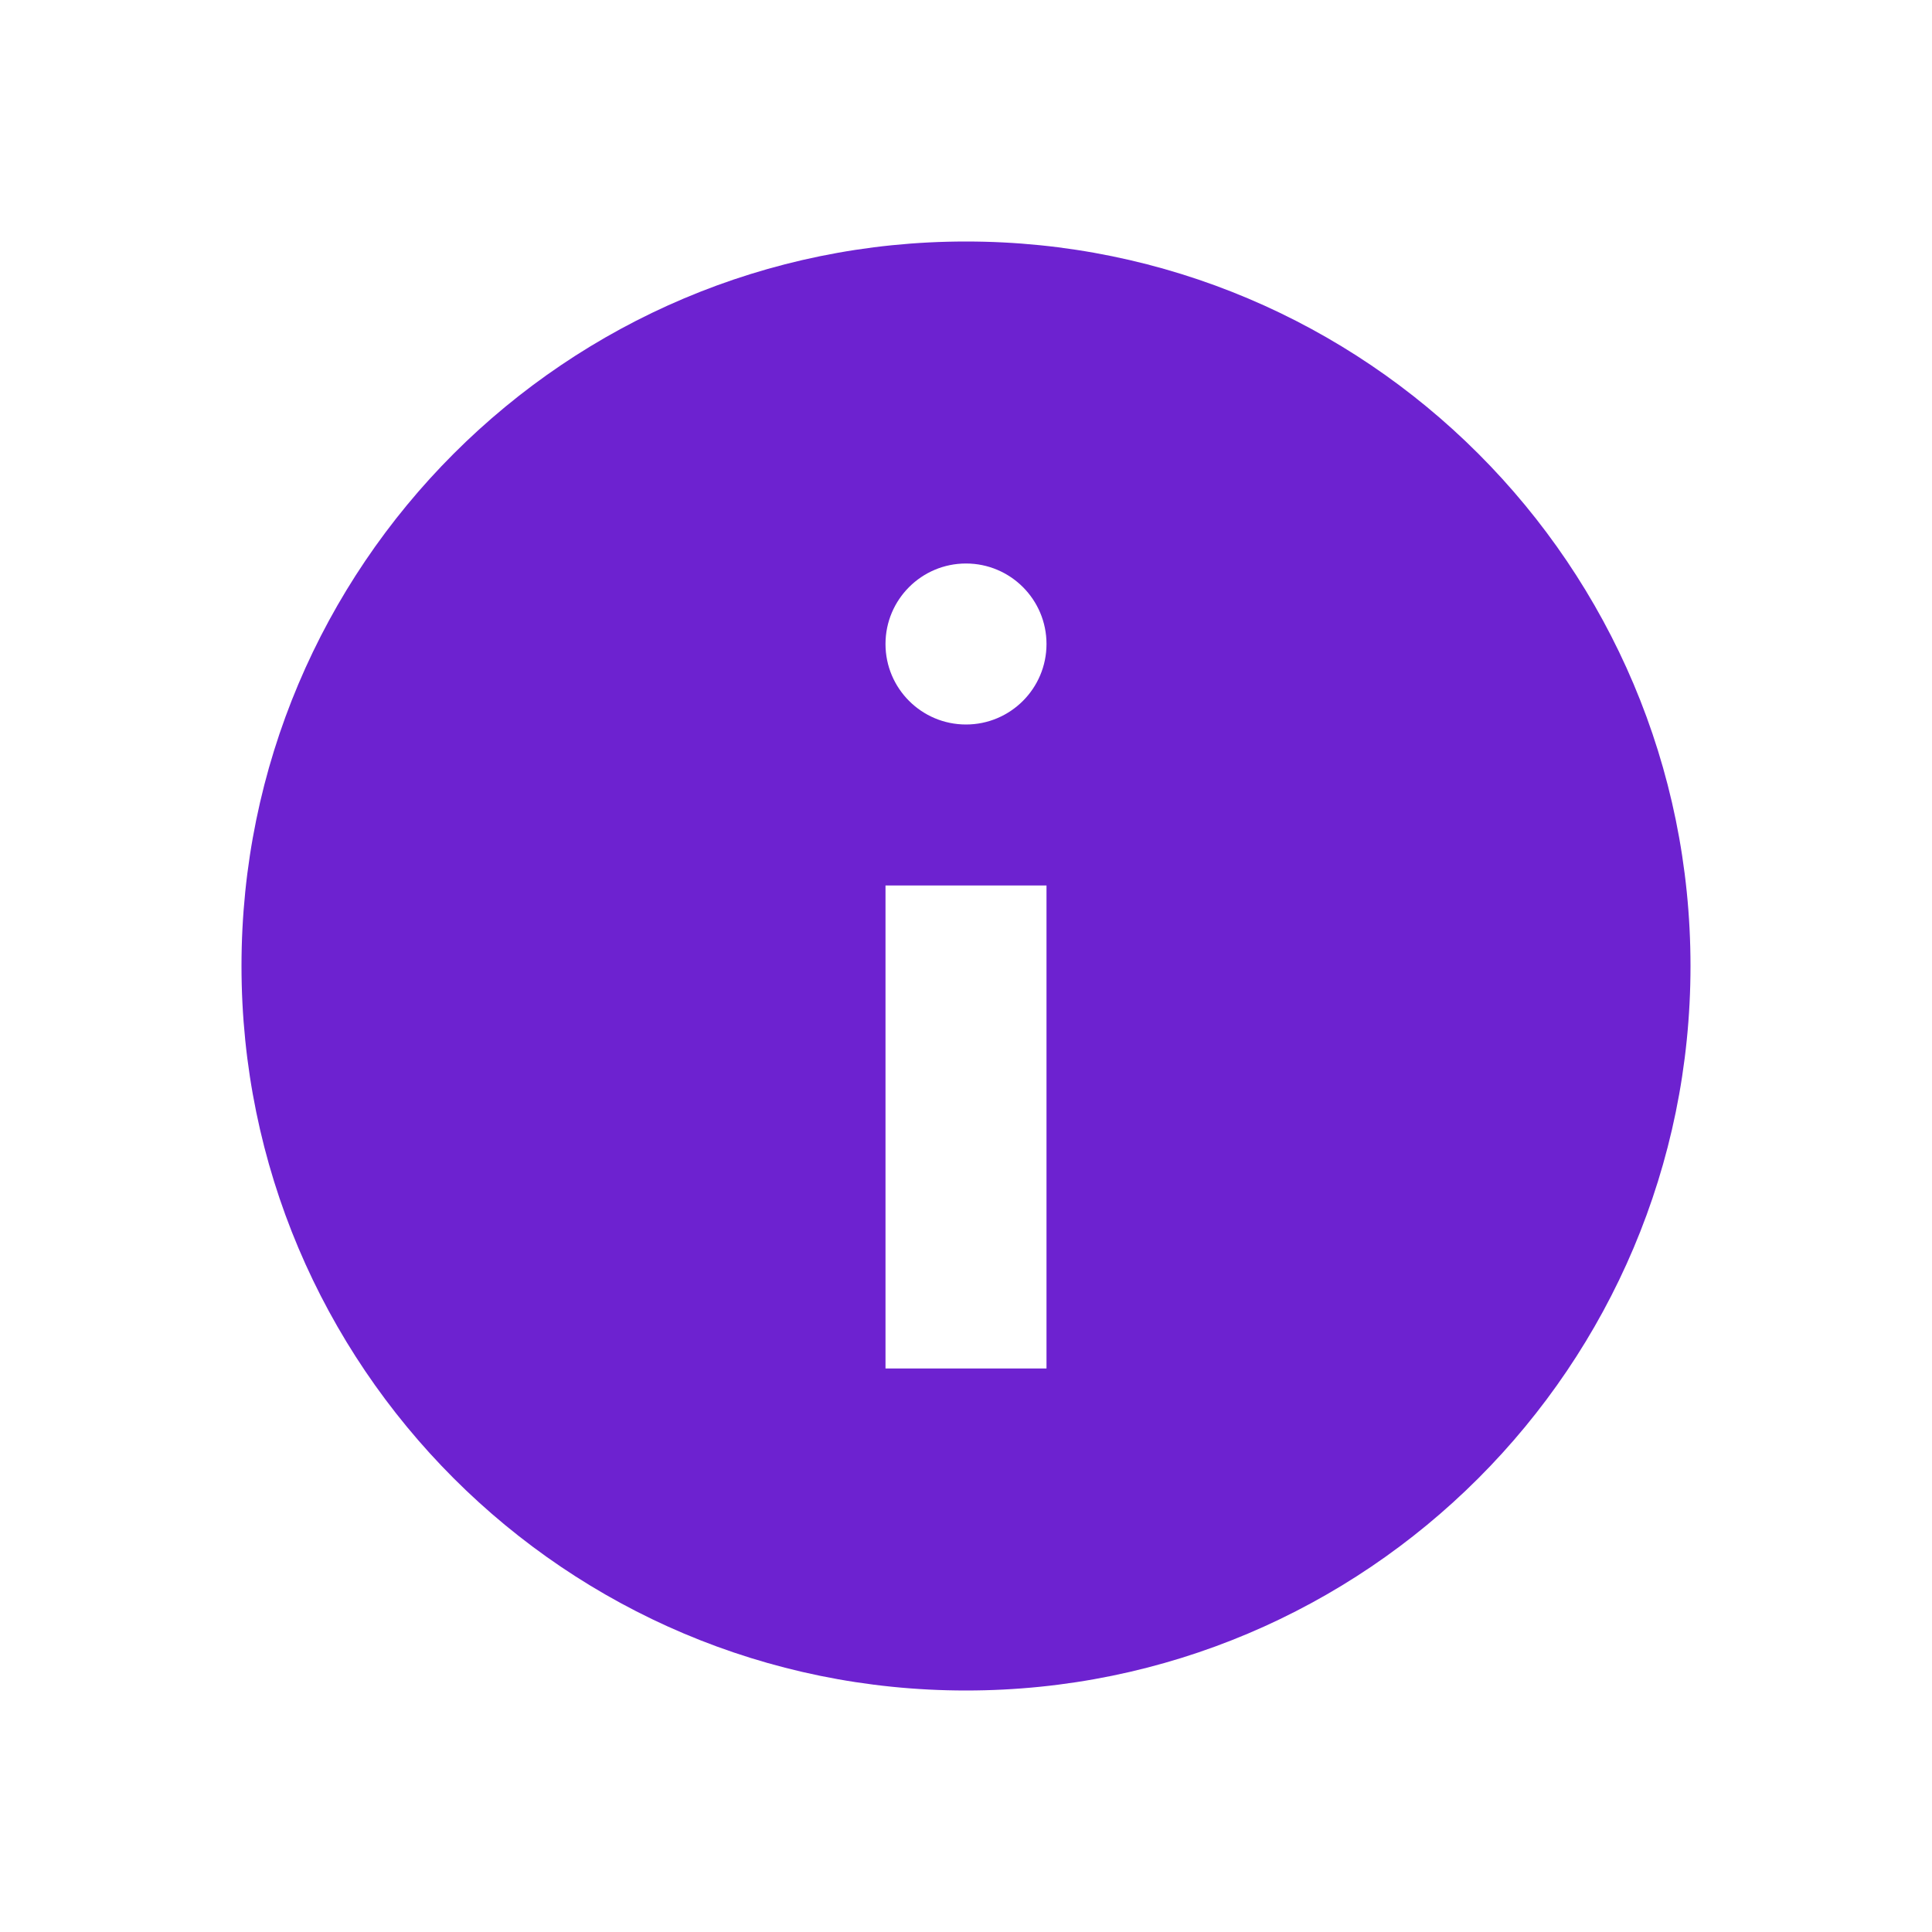
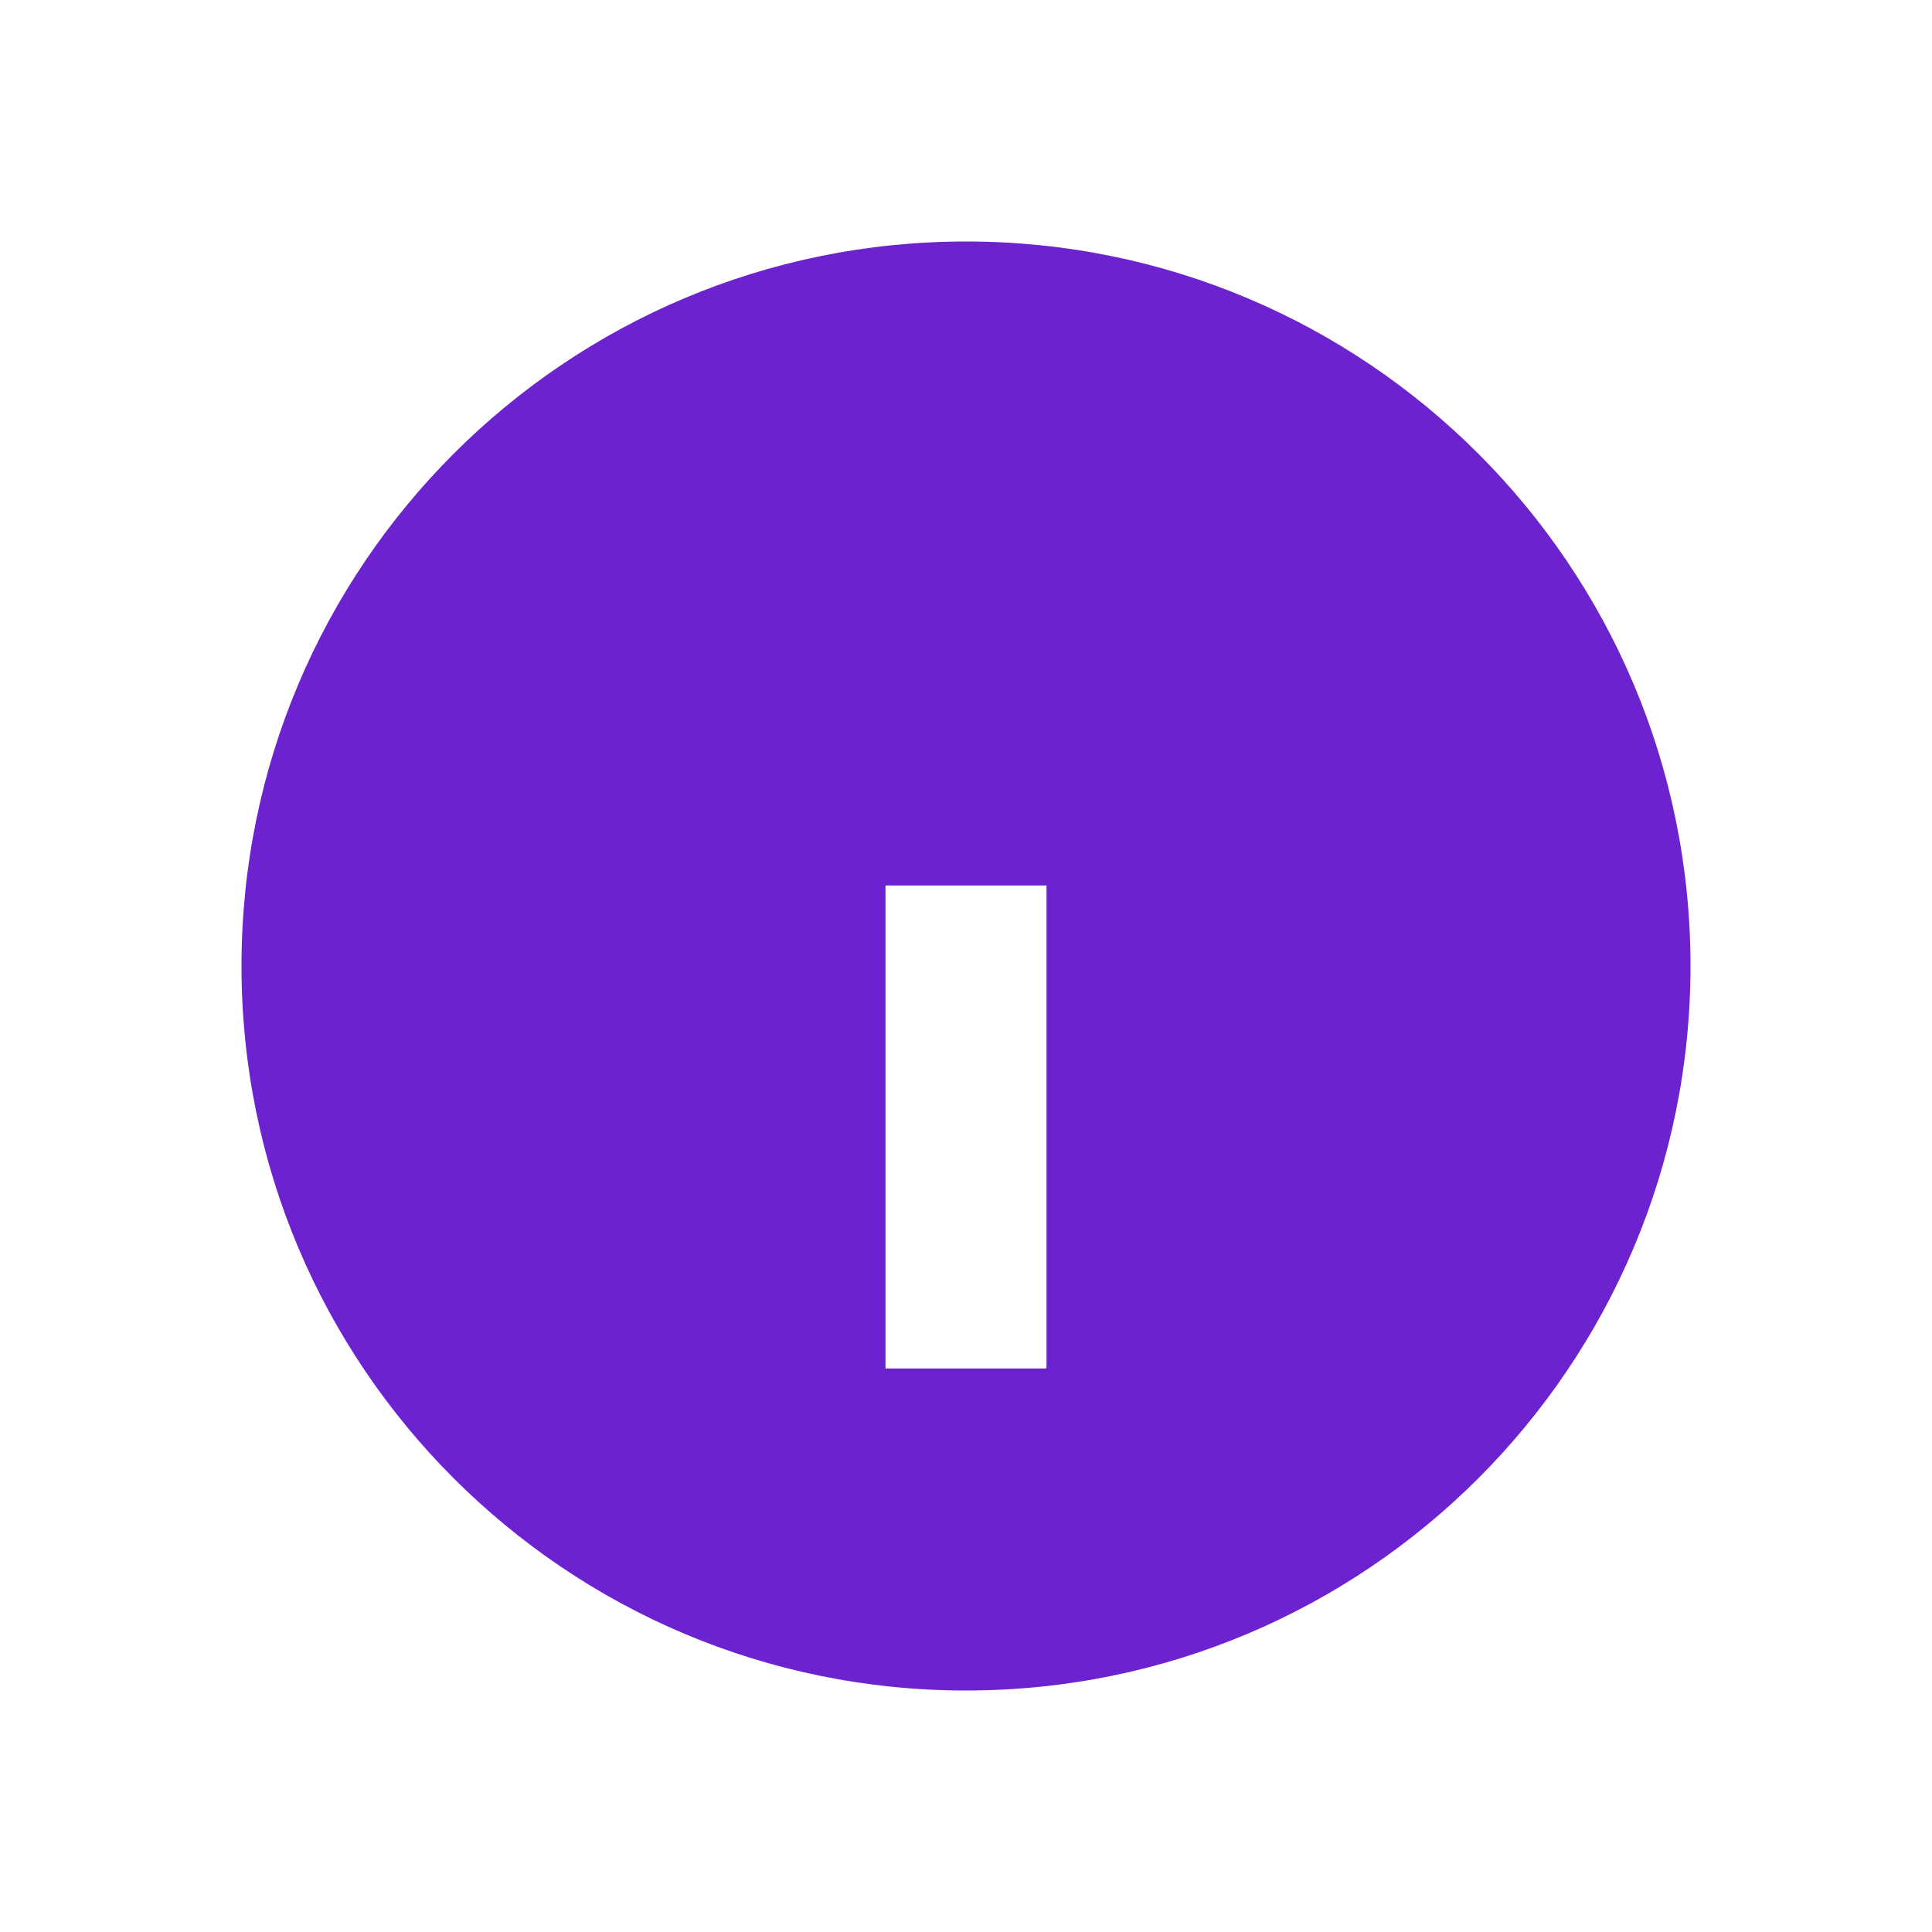
<svg xmlns="http://www.w3.org/2000/svg" width="24" height="24" viewBox="0 0 24 24" fill="none">
-   <path fill-rule="evenodd" clip-rule="evenodd" d="M21 12C21 16.971 16.971 21 12 21C7.029 21 3 16.971 3 12C3 7.029 7.029 3 12 3C16.971 3 21 7.029 21 12ZM13 8C13 8.552 12.552 9 12 9C11.448 9 11 8.552 11 8C11 7.448 11.448 7 12 7C12.552 7 13 7.448 13 8ZM13 17V11H11V17H13Z" fill="#6D22D0" />
+   <path fillRule="evenodd" clipRule="evenodd" d="M21 12C21 16.971 16.971 21 12 21C7.029 21 3 16.971 3 12C3 7.029 7.029 3 12 3C16.971 3 21 7.029 21 12ZM13 8C13 8.552 12.552 9 12 9C11.448 9 11 8.552 11 8C11 7.448 11.448 7 12 7C12.552 7 13 7.448 13 8ZM13 17V11H11V17H13Z" fill="#6D22D0" />
</svg>
